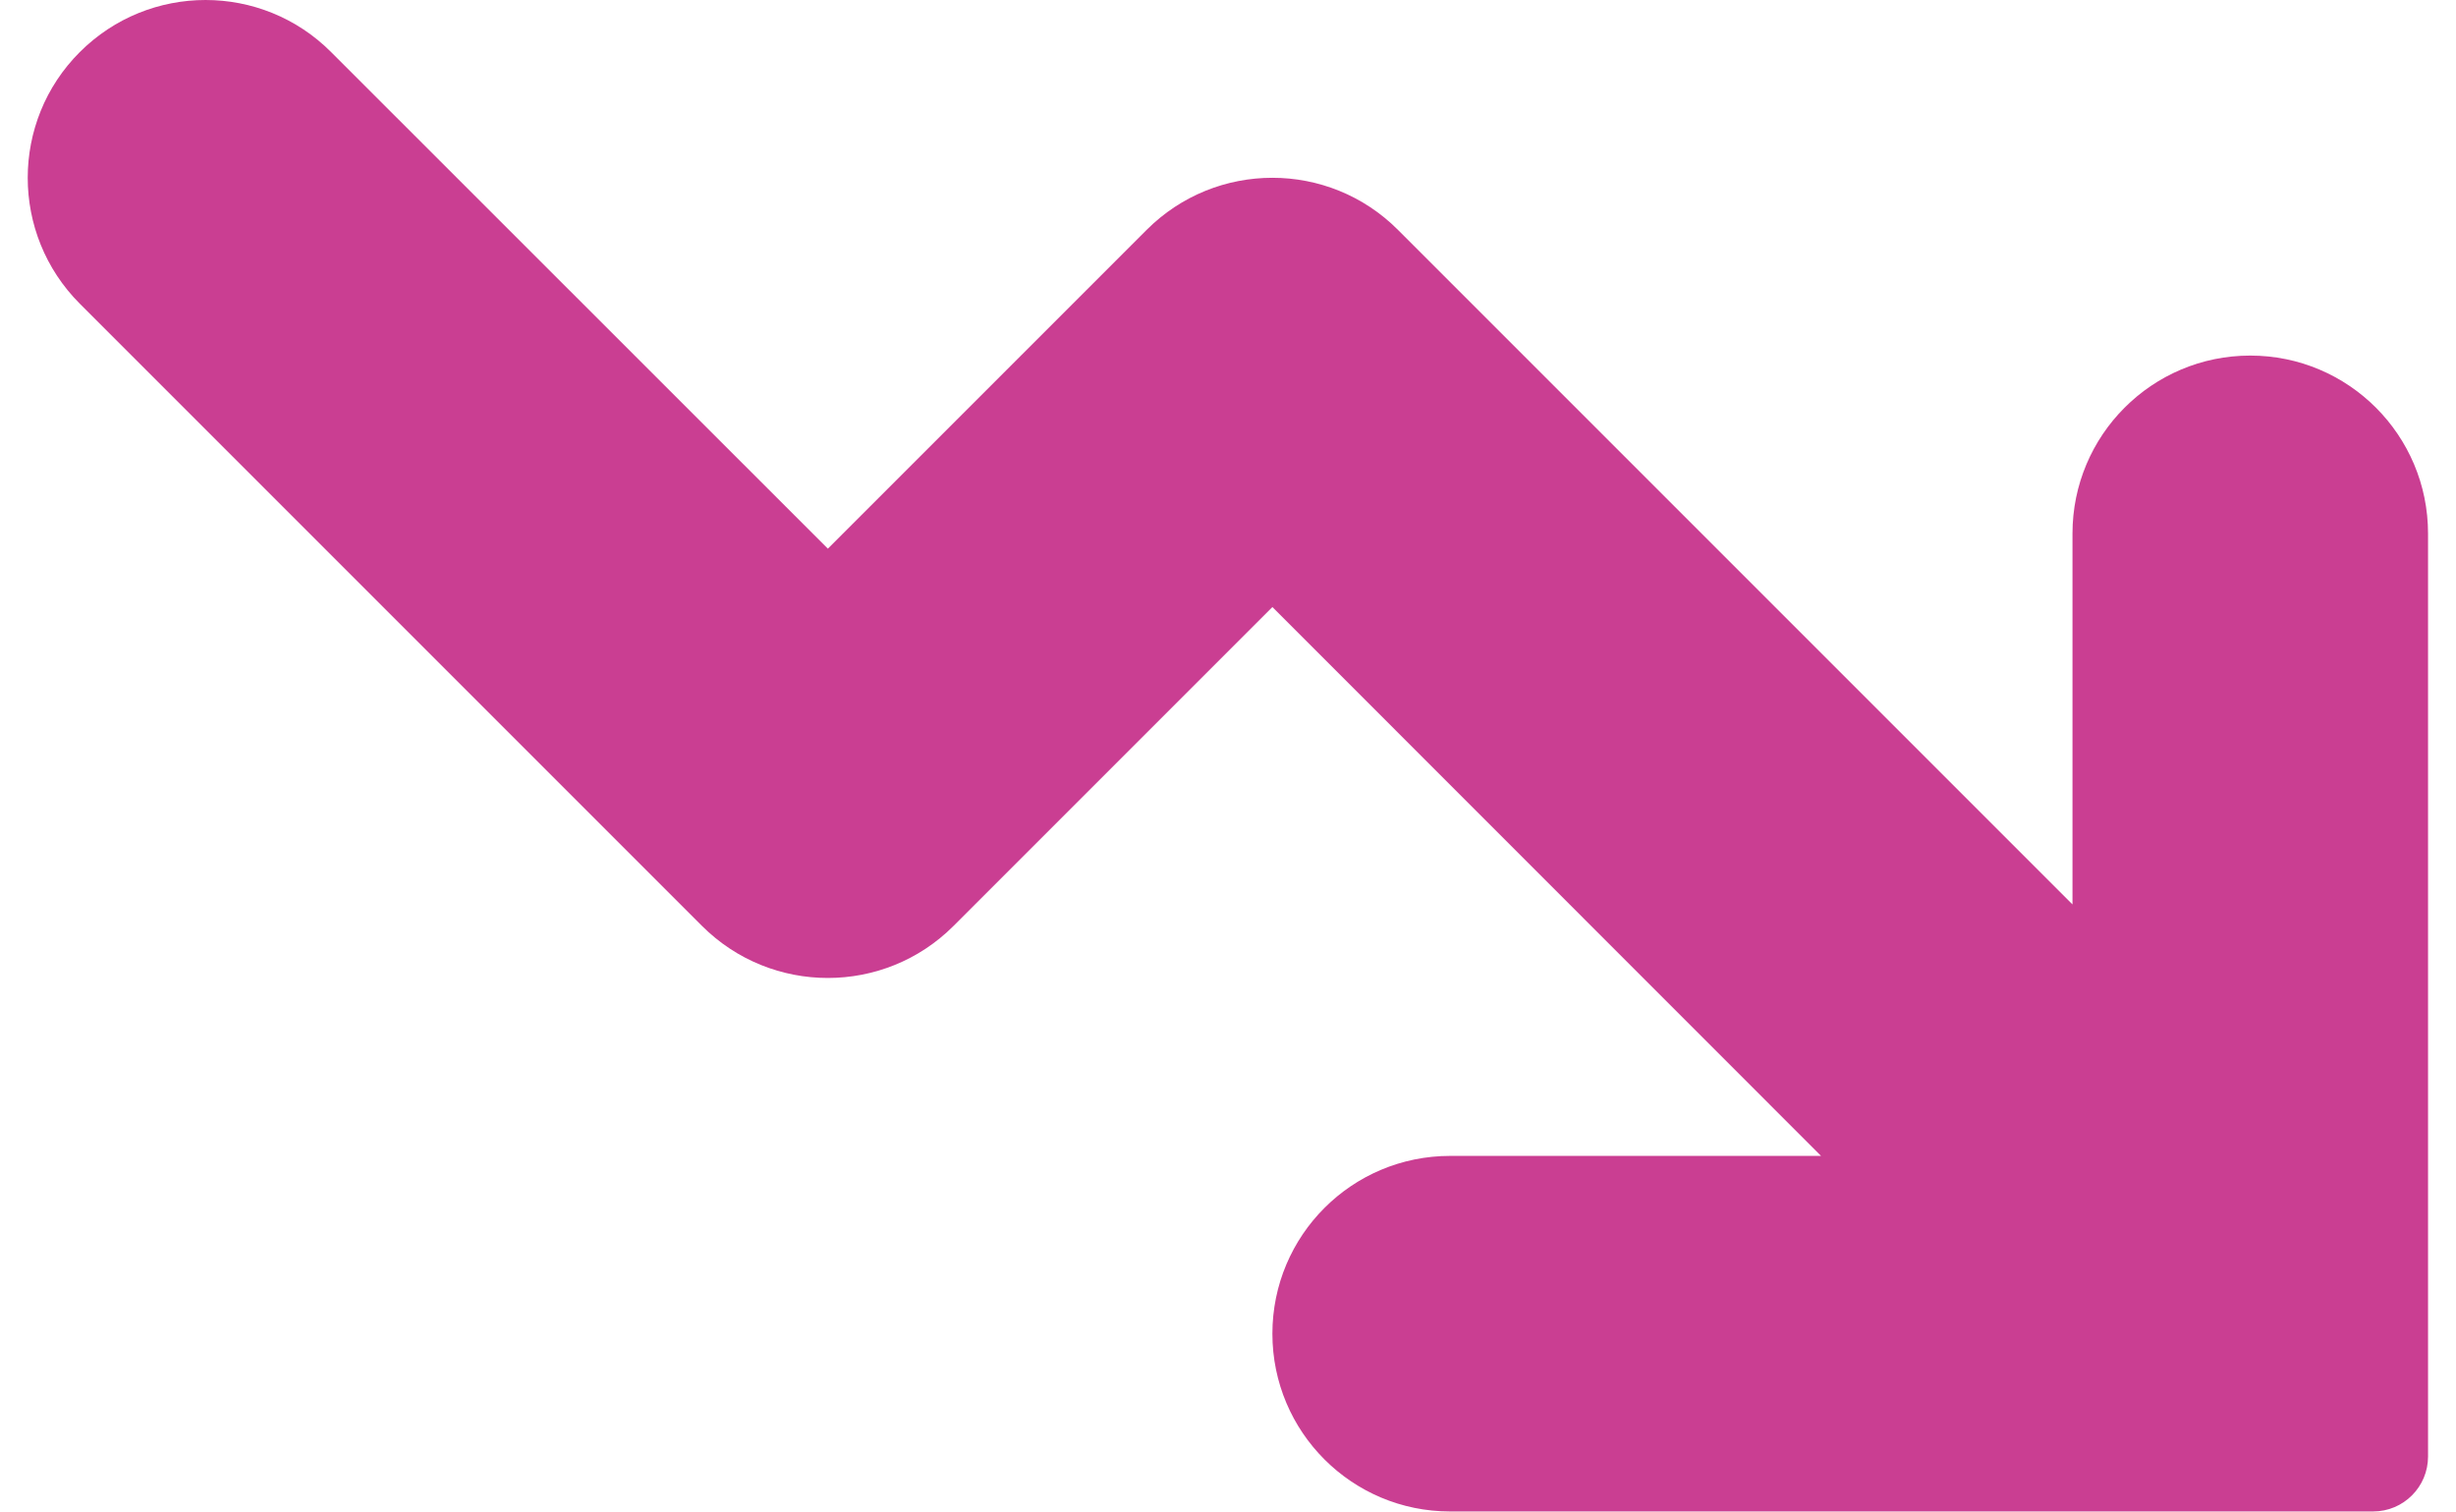
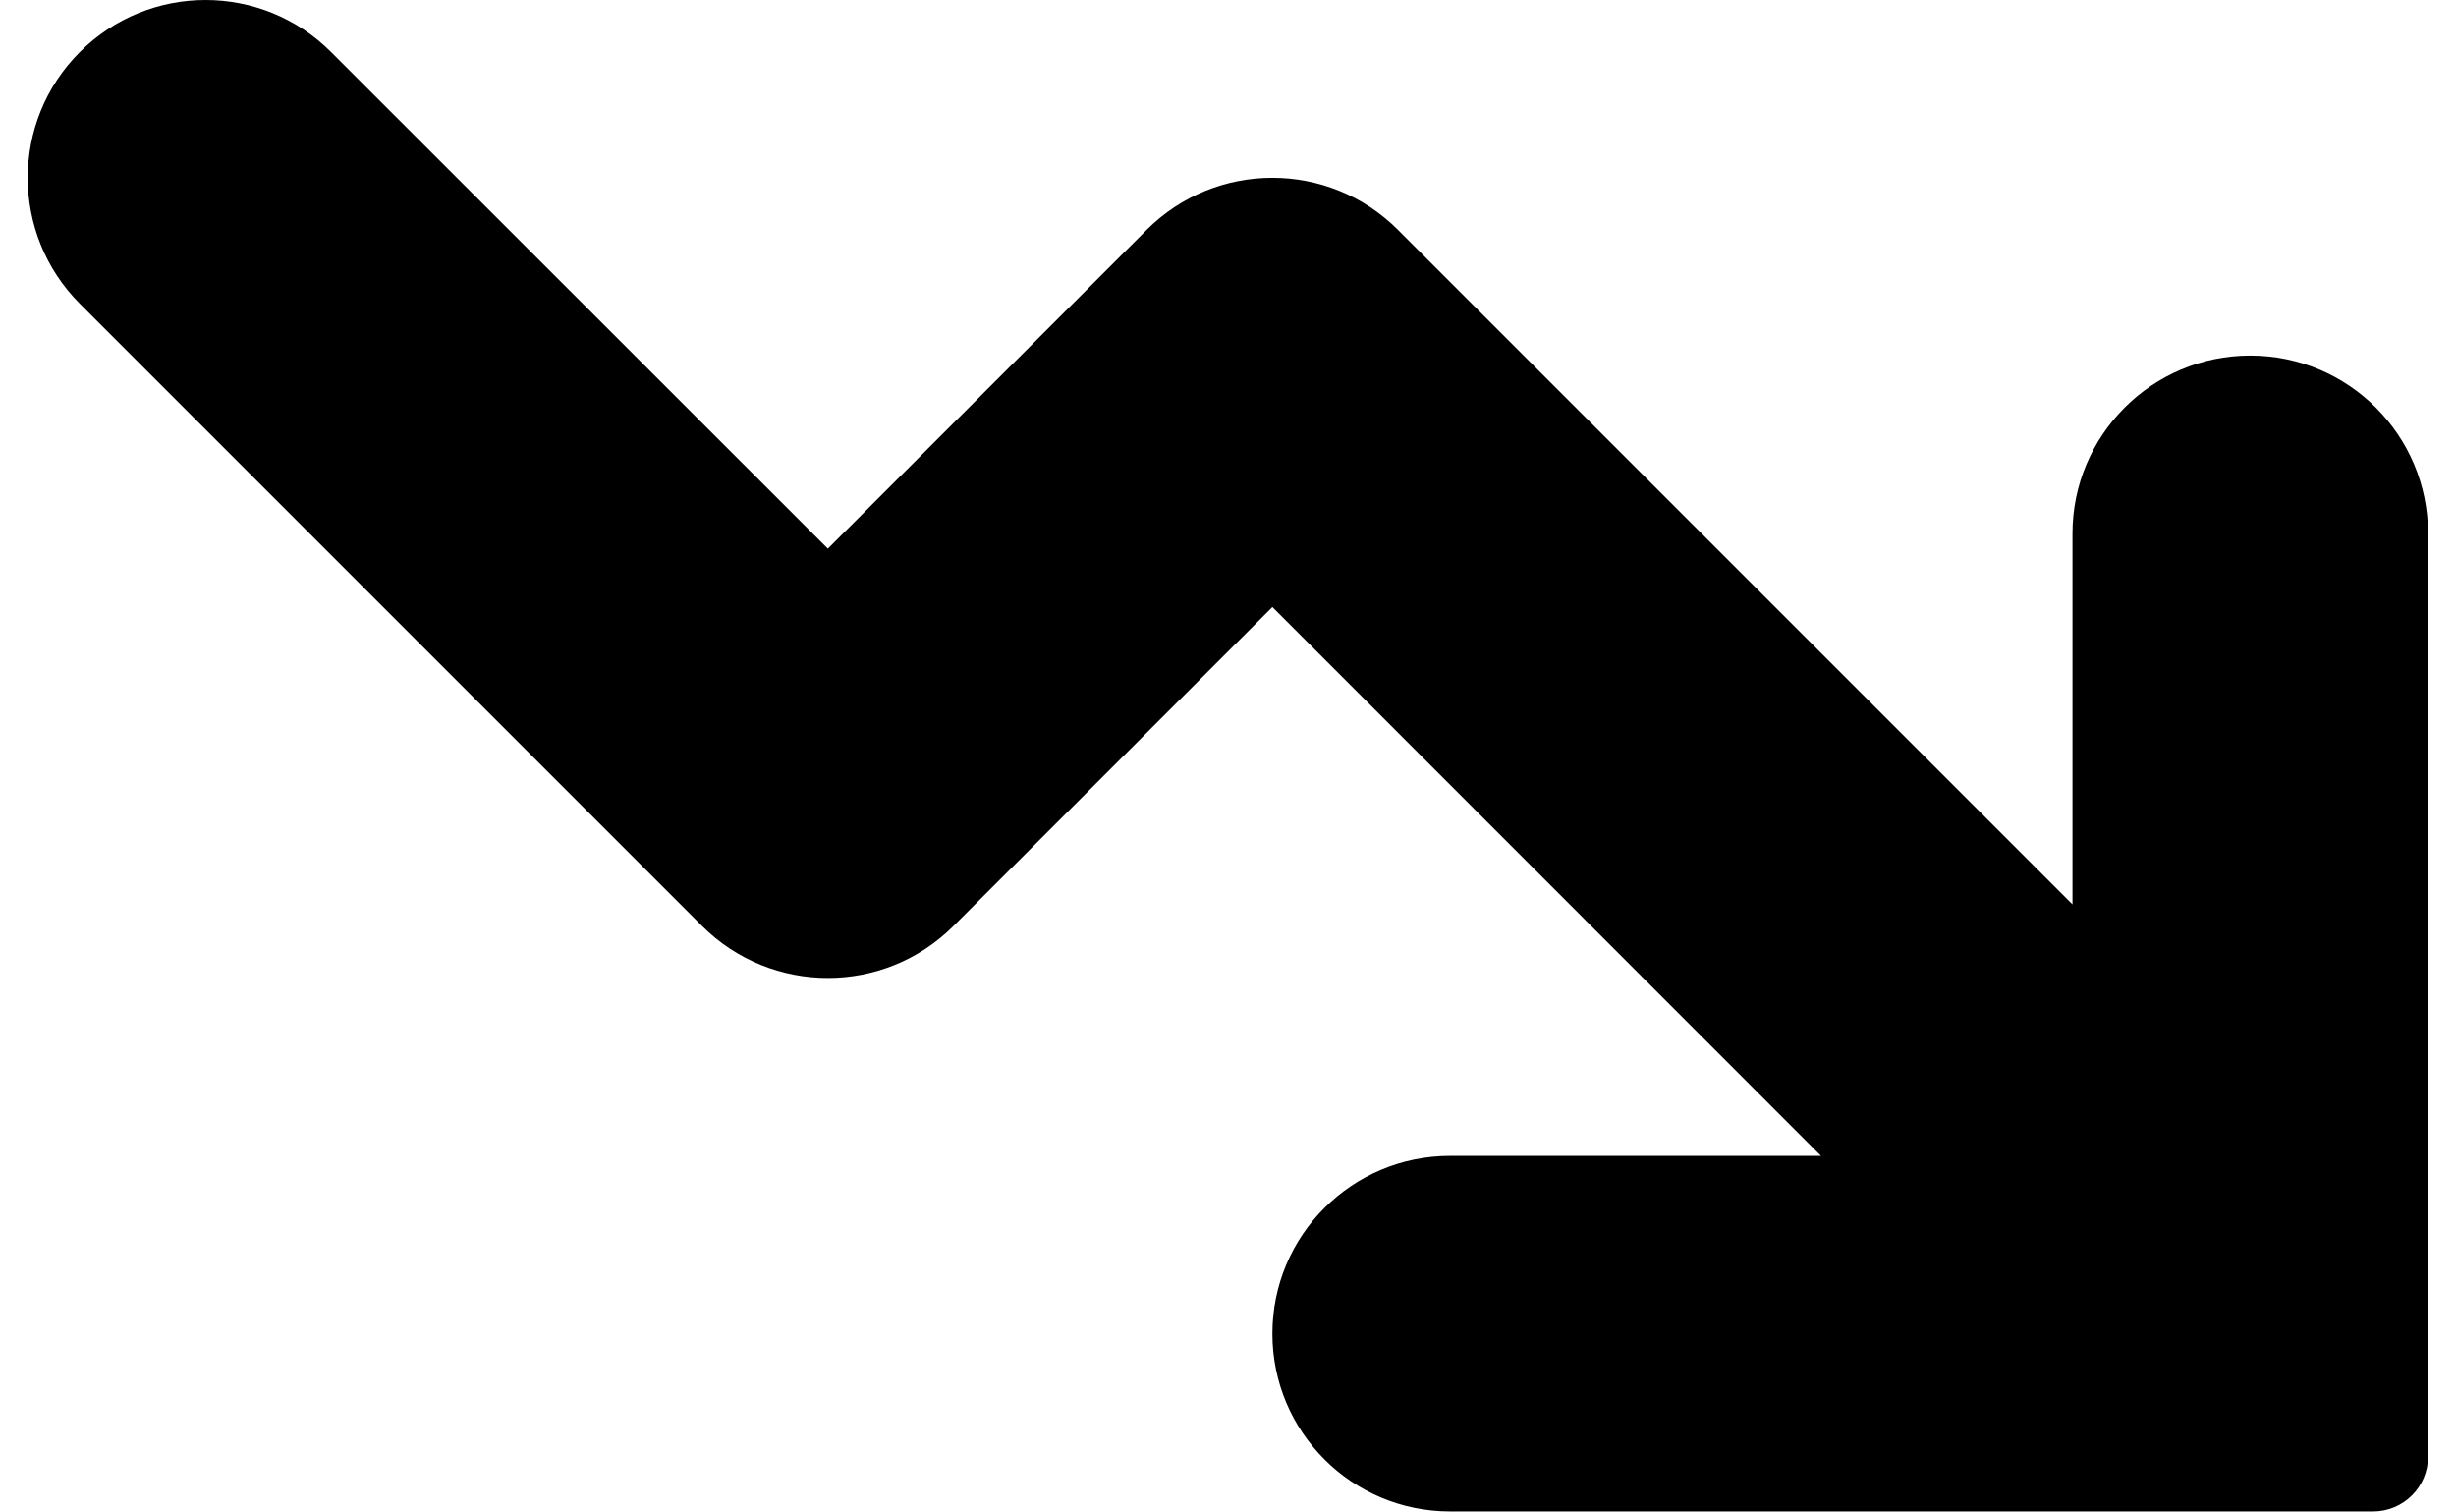
<svg xmlns="http://www.w3.org/2000/svg" width="13" height="8" viewBox="0 0 13 8" fill="none">
-   <path d="M7.4 1.217C7.033 0.849 6.437 0.849 6.069 1.217L4.382 2.904L1.753 0.276C1.386 -0.092 0.79 -0.092 0.422 0.276C0.055 0.643 0.055 1.239 0.422 1.607L3.716 4.901C4.084 5.268 4.68 5.268 5.047 4.901L6.735 3.213L9.639 6.118H7.676C7.156 6.118 6.735 6.539 6.735 7.059C6.735 7.579 7.156 8 7.676 8H12.561C12.722 8 12.852 7.87 12.852 7.709V2.824C12.852 2.304 12.431 1.882 11.911 1.882C11.391 1.882 10.97 2.304 10.97 2.824V4.787L7.4 1.217Z" fill="#CA3E92" />
+   <path d="M7.4 1.217C7.033 0.849 6.437 0.849 6.069 1.217L4.382 2.904L1.753 0.276C1.386 -0.092 0.79 -0.092 0.422 0.276C0.055 0.643 0.055 1.239 0.422 1.607L3.716 4.901C4.084 5.268 4.68 5.268 5.047 4.901L6.735 3.213L9.639 6.118H7.676C7.156 6.118 6.735 6.539 6.735 7.059C6.735 7.579 7.156 8 7.676 8H12.561C12.722 8 12.852 7.87 12.852 7.709V2.824C12.852 2.304 12.431 1.882 11.911 1.882C11.391 1.882 10.97 2.304 10.97 2.824V4.787L7.4 1.217Z" fill="currentColor" />
</svg>
